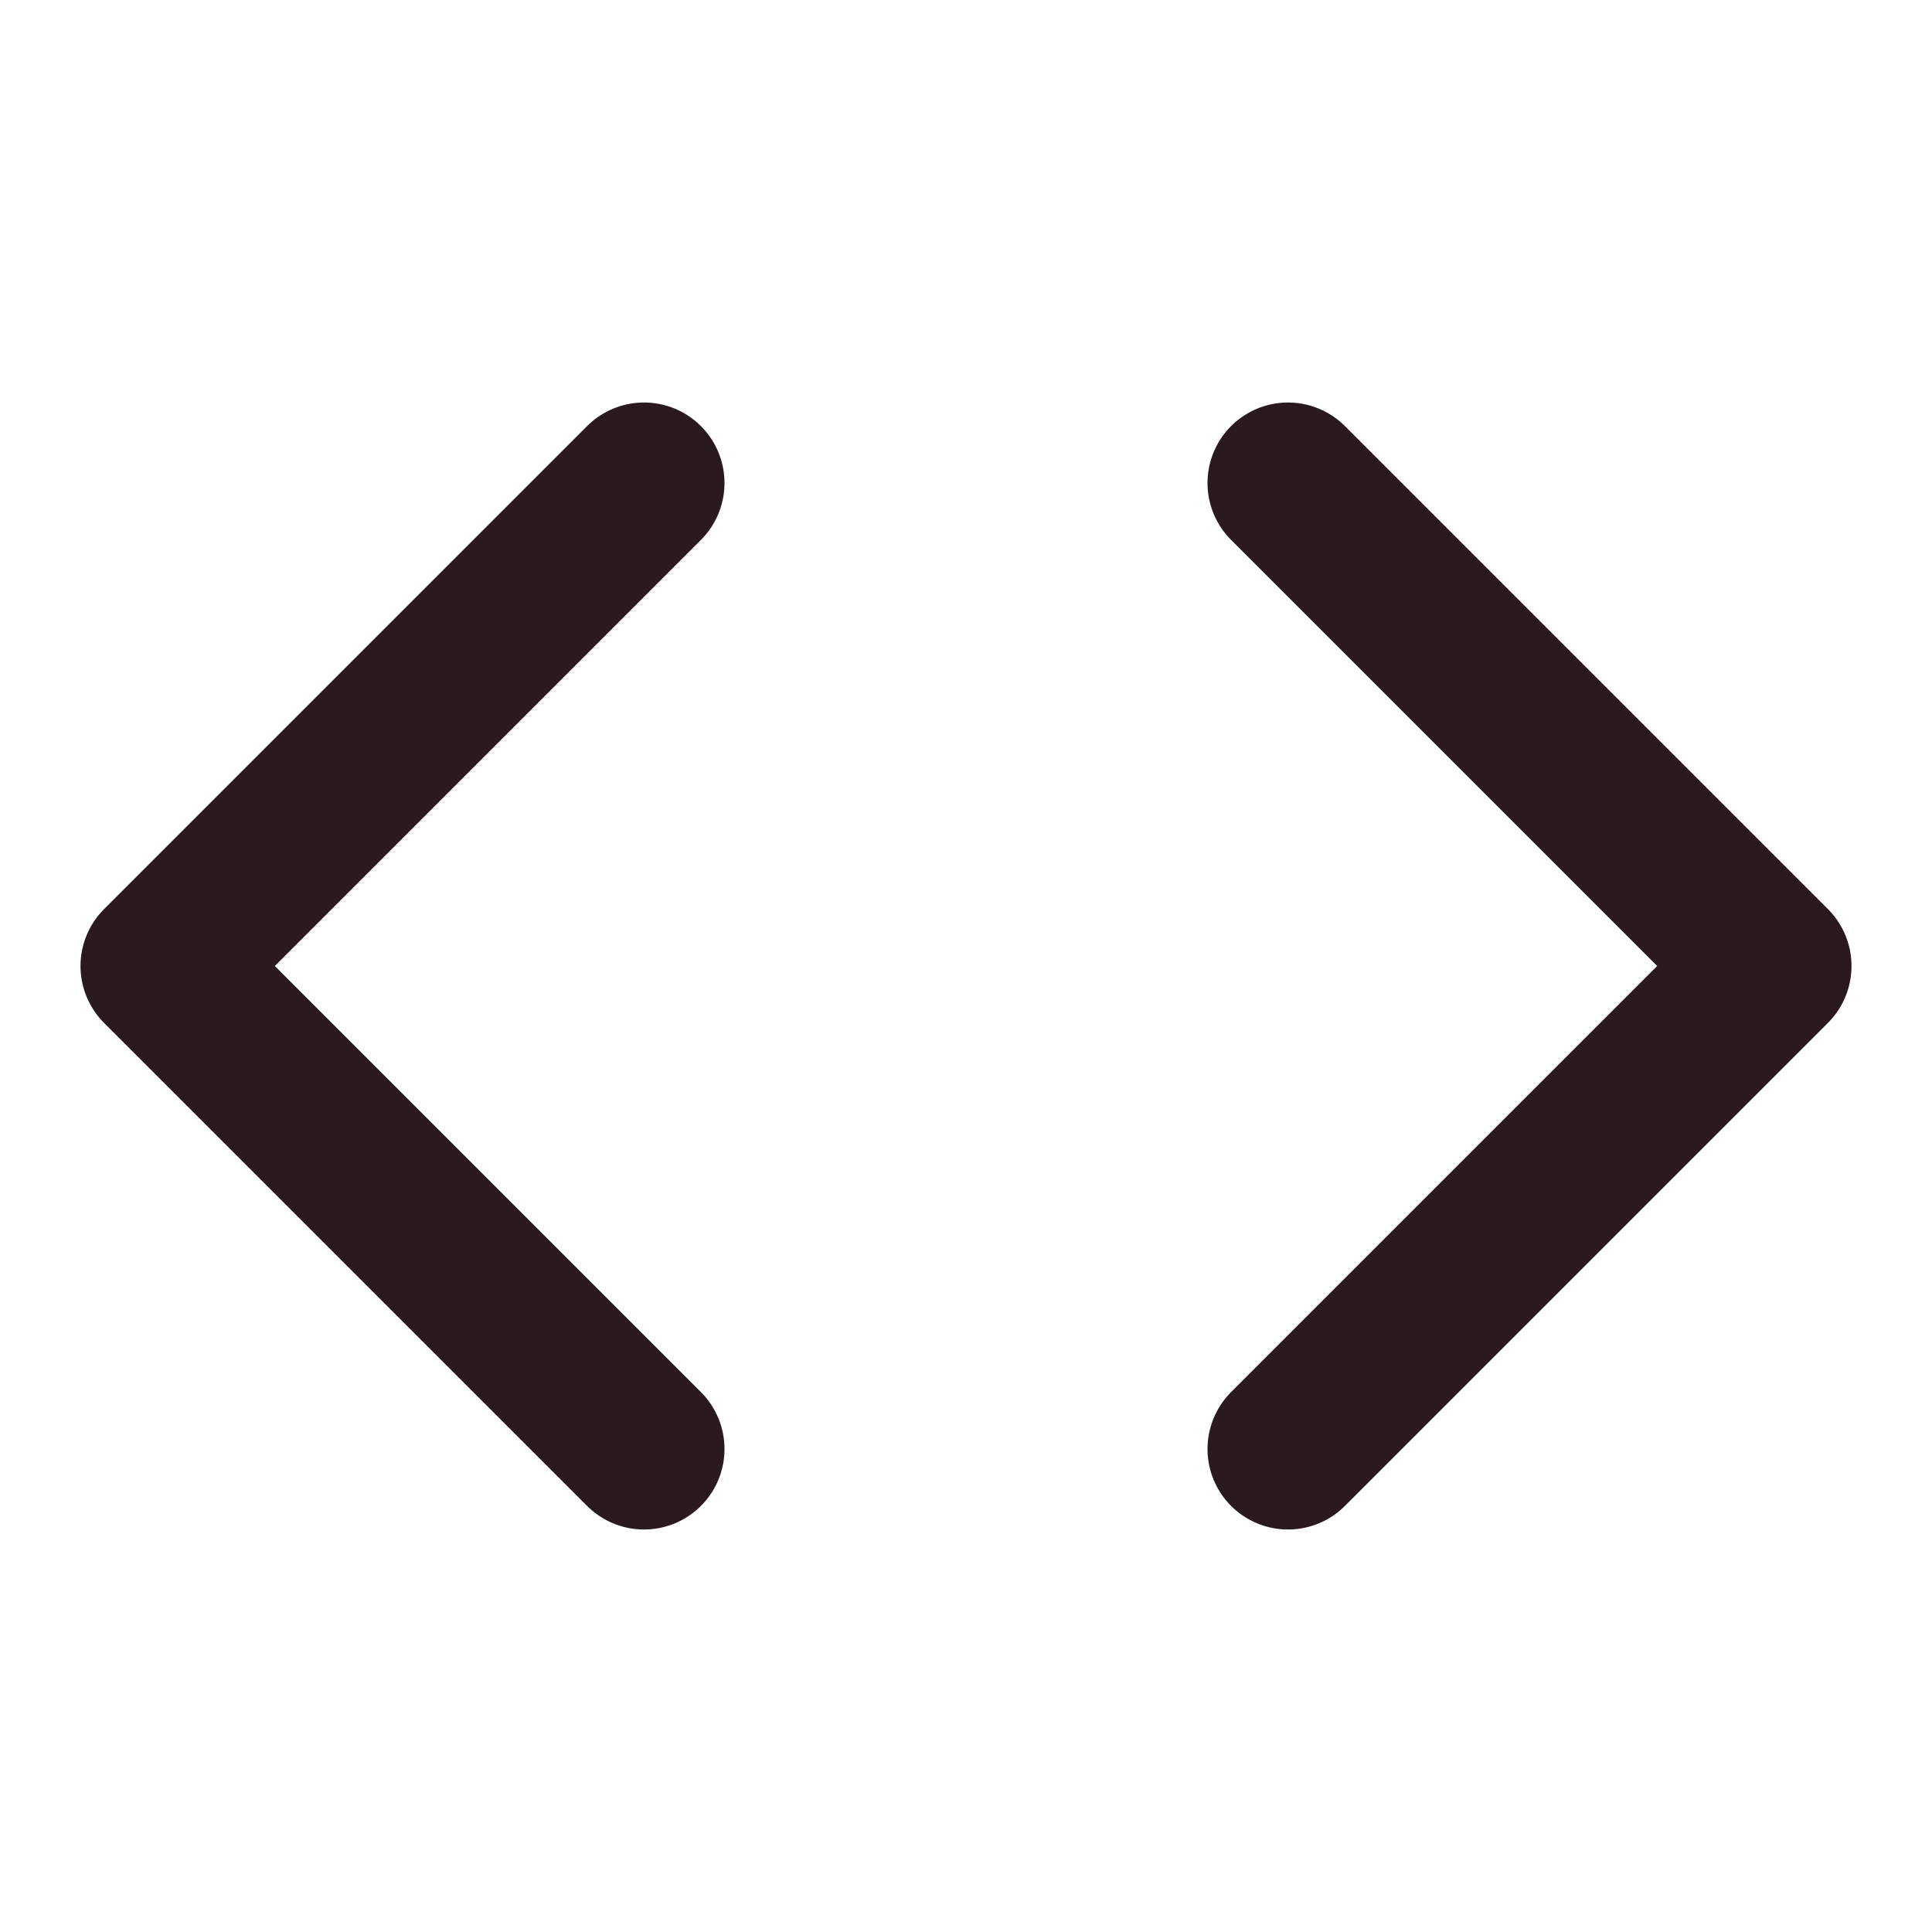
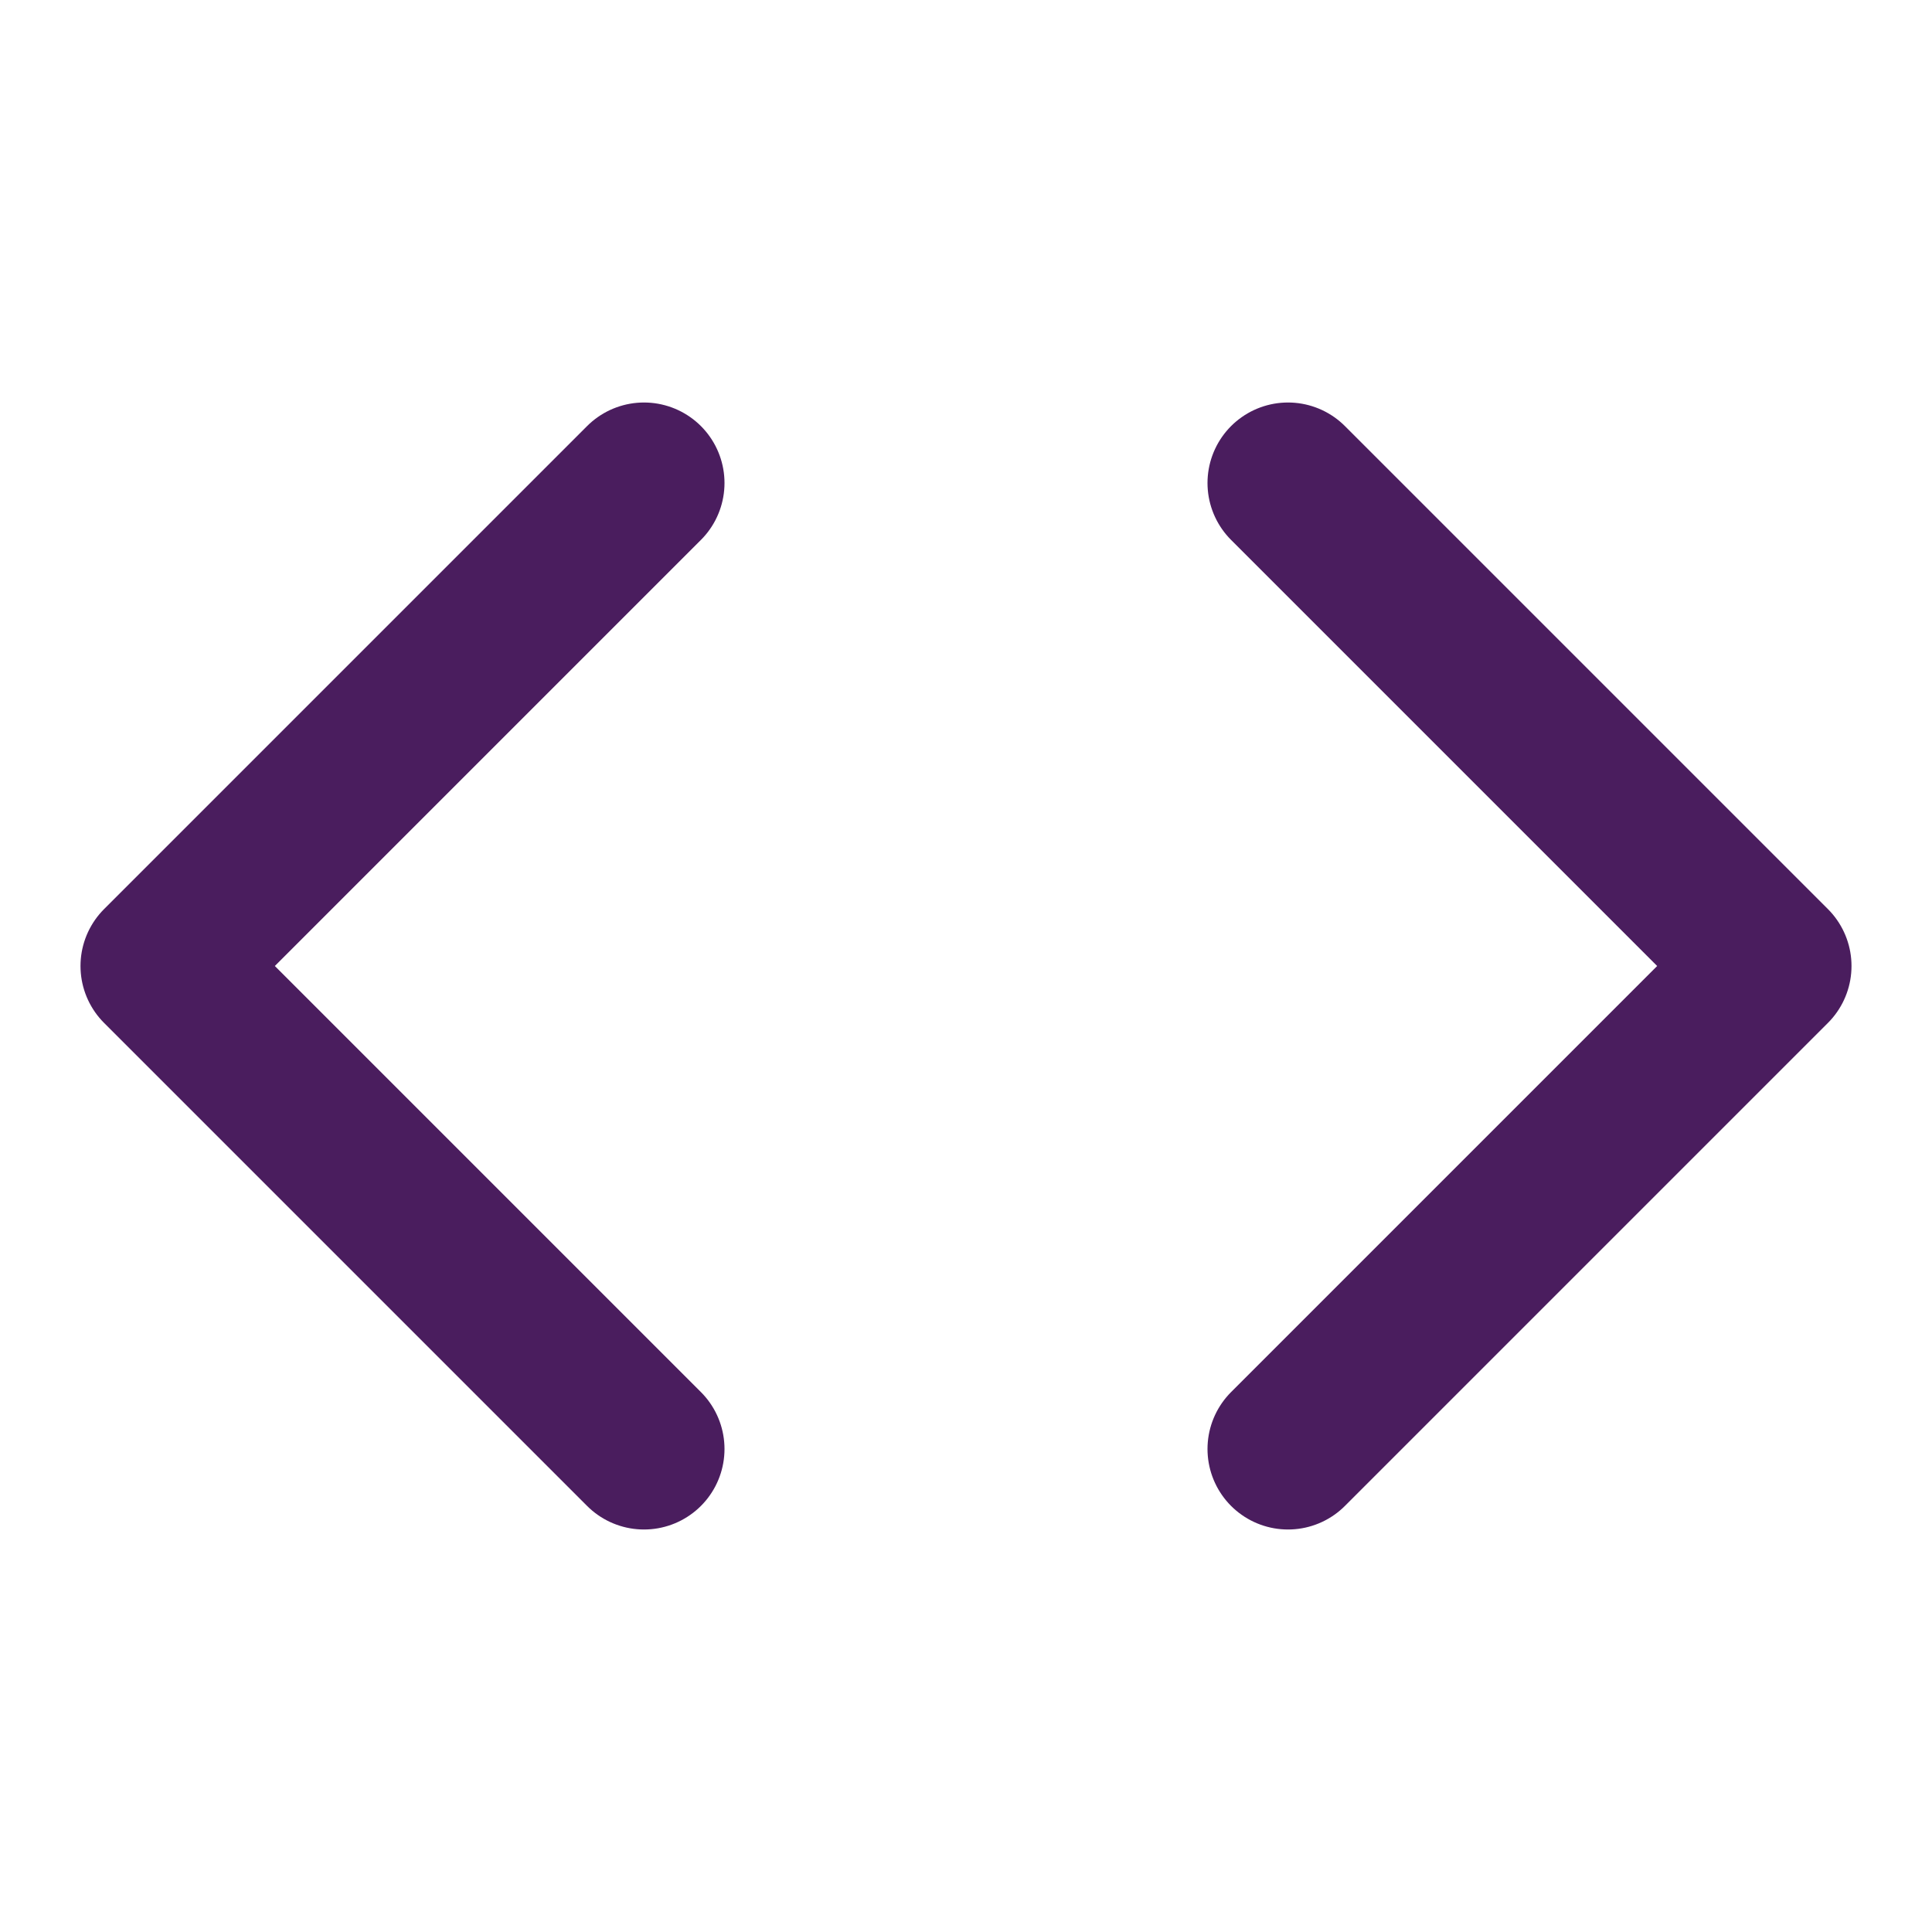
- <svg xmlns="http://www.w3.org/2000/svg" viewBox="0 0 24 24" fill="none" stroke="#2A1A1F" stroke-width="2" stroke-linecap="round" stroke-linejoin="round">
+ <svg xmlns="http://www.w3.org/2000/svg" viewBox="0 0 24 24" fill="none" stroke-width="2" stroke-linecap="round" stroke-linejoin="round" stroke="#4A1D5E">
  <polyline points="16 18 22 12 16 6" />
  <polyline points="8 6 2 12 8 18" />
</svg>
